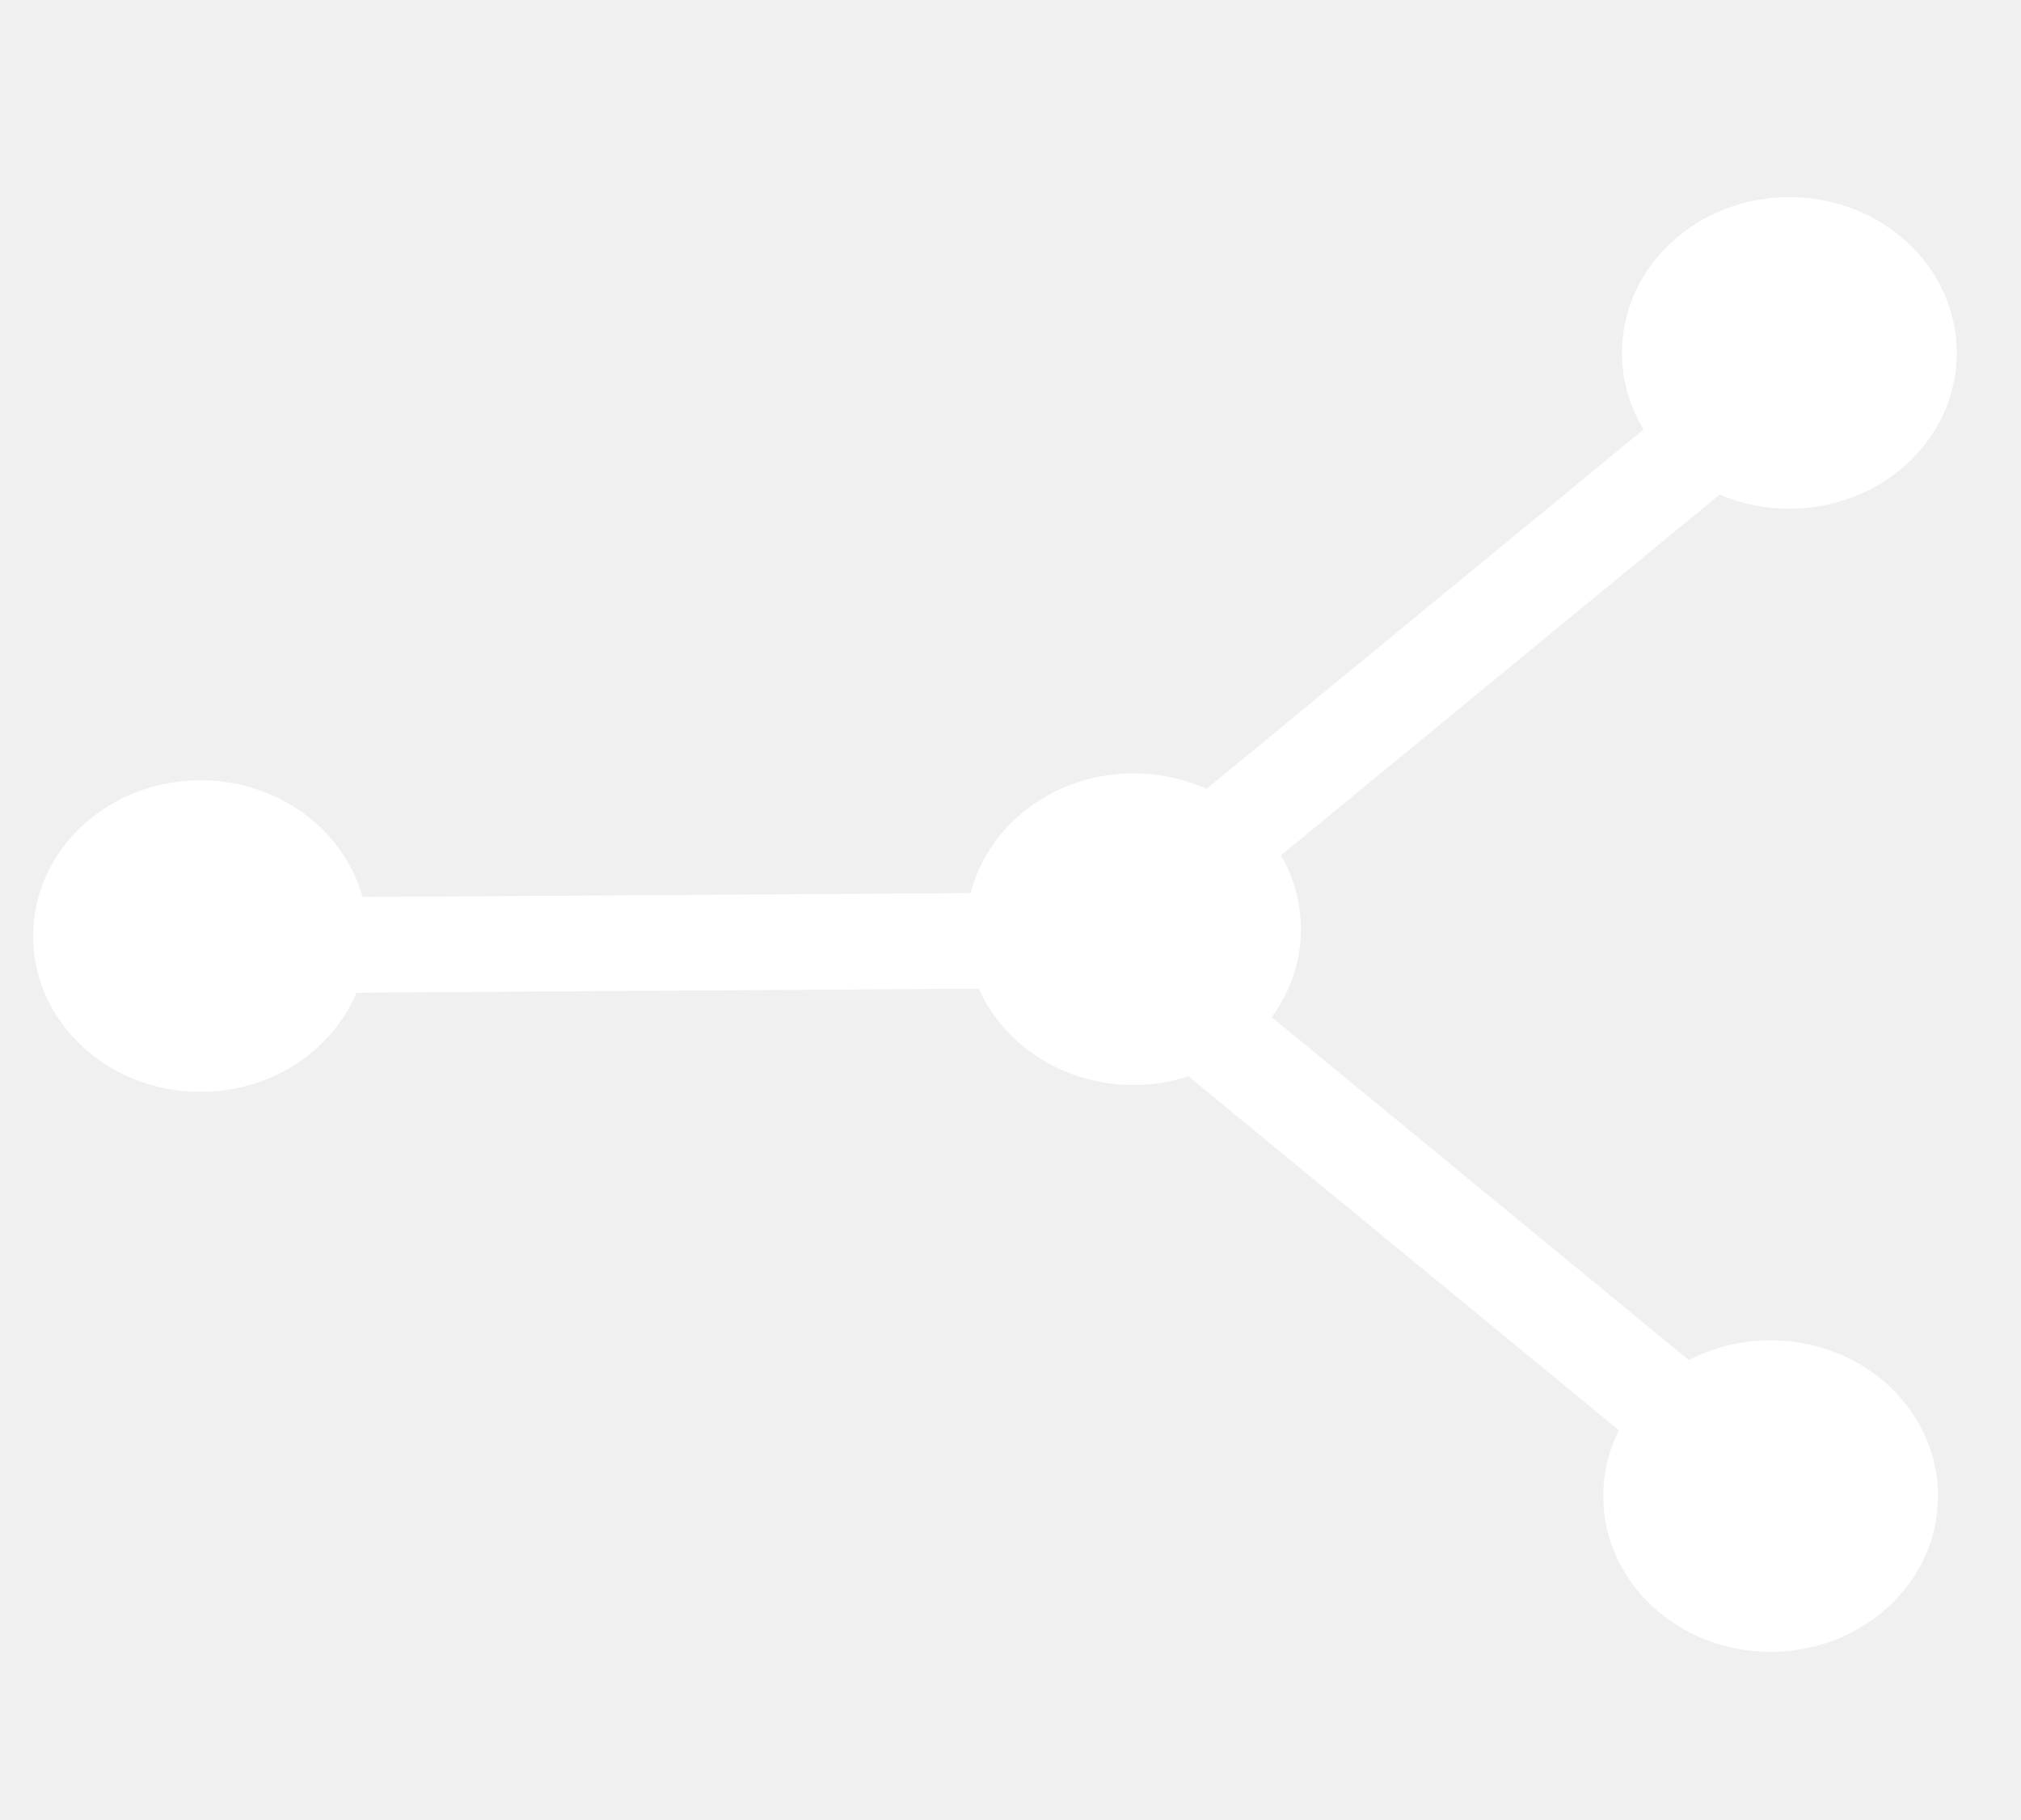
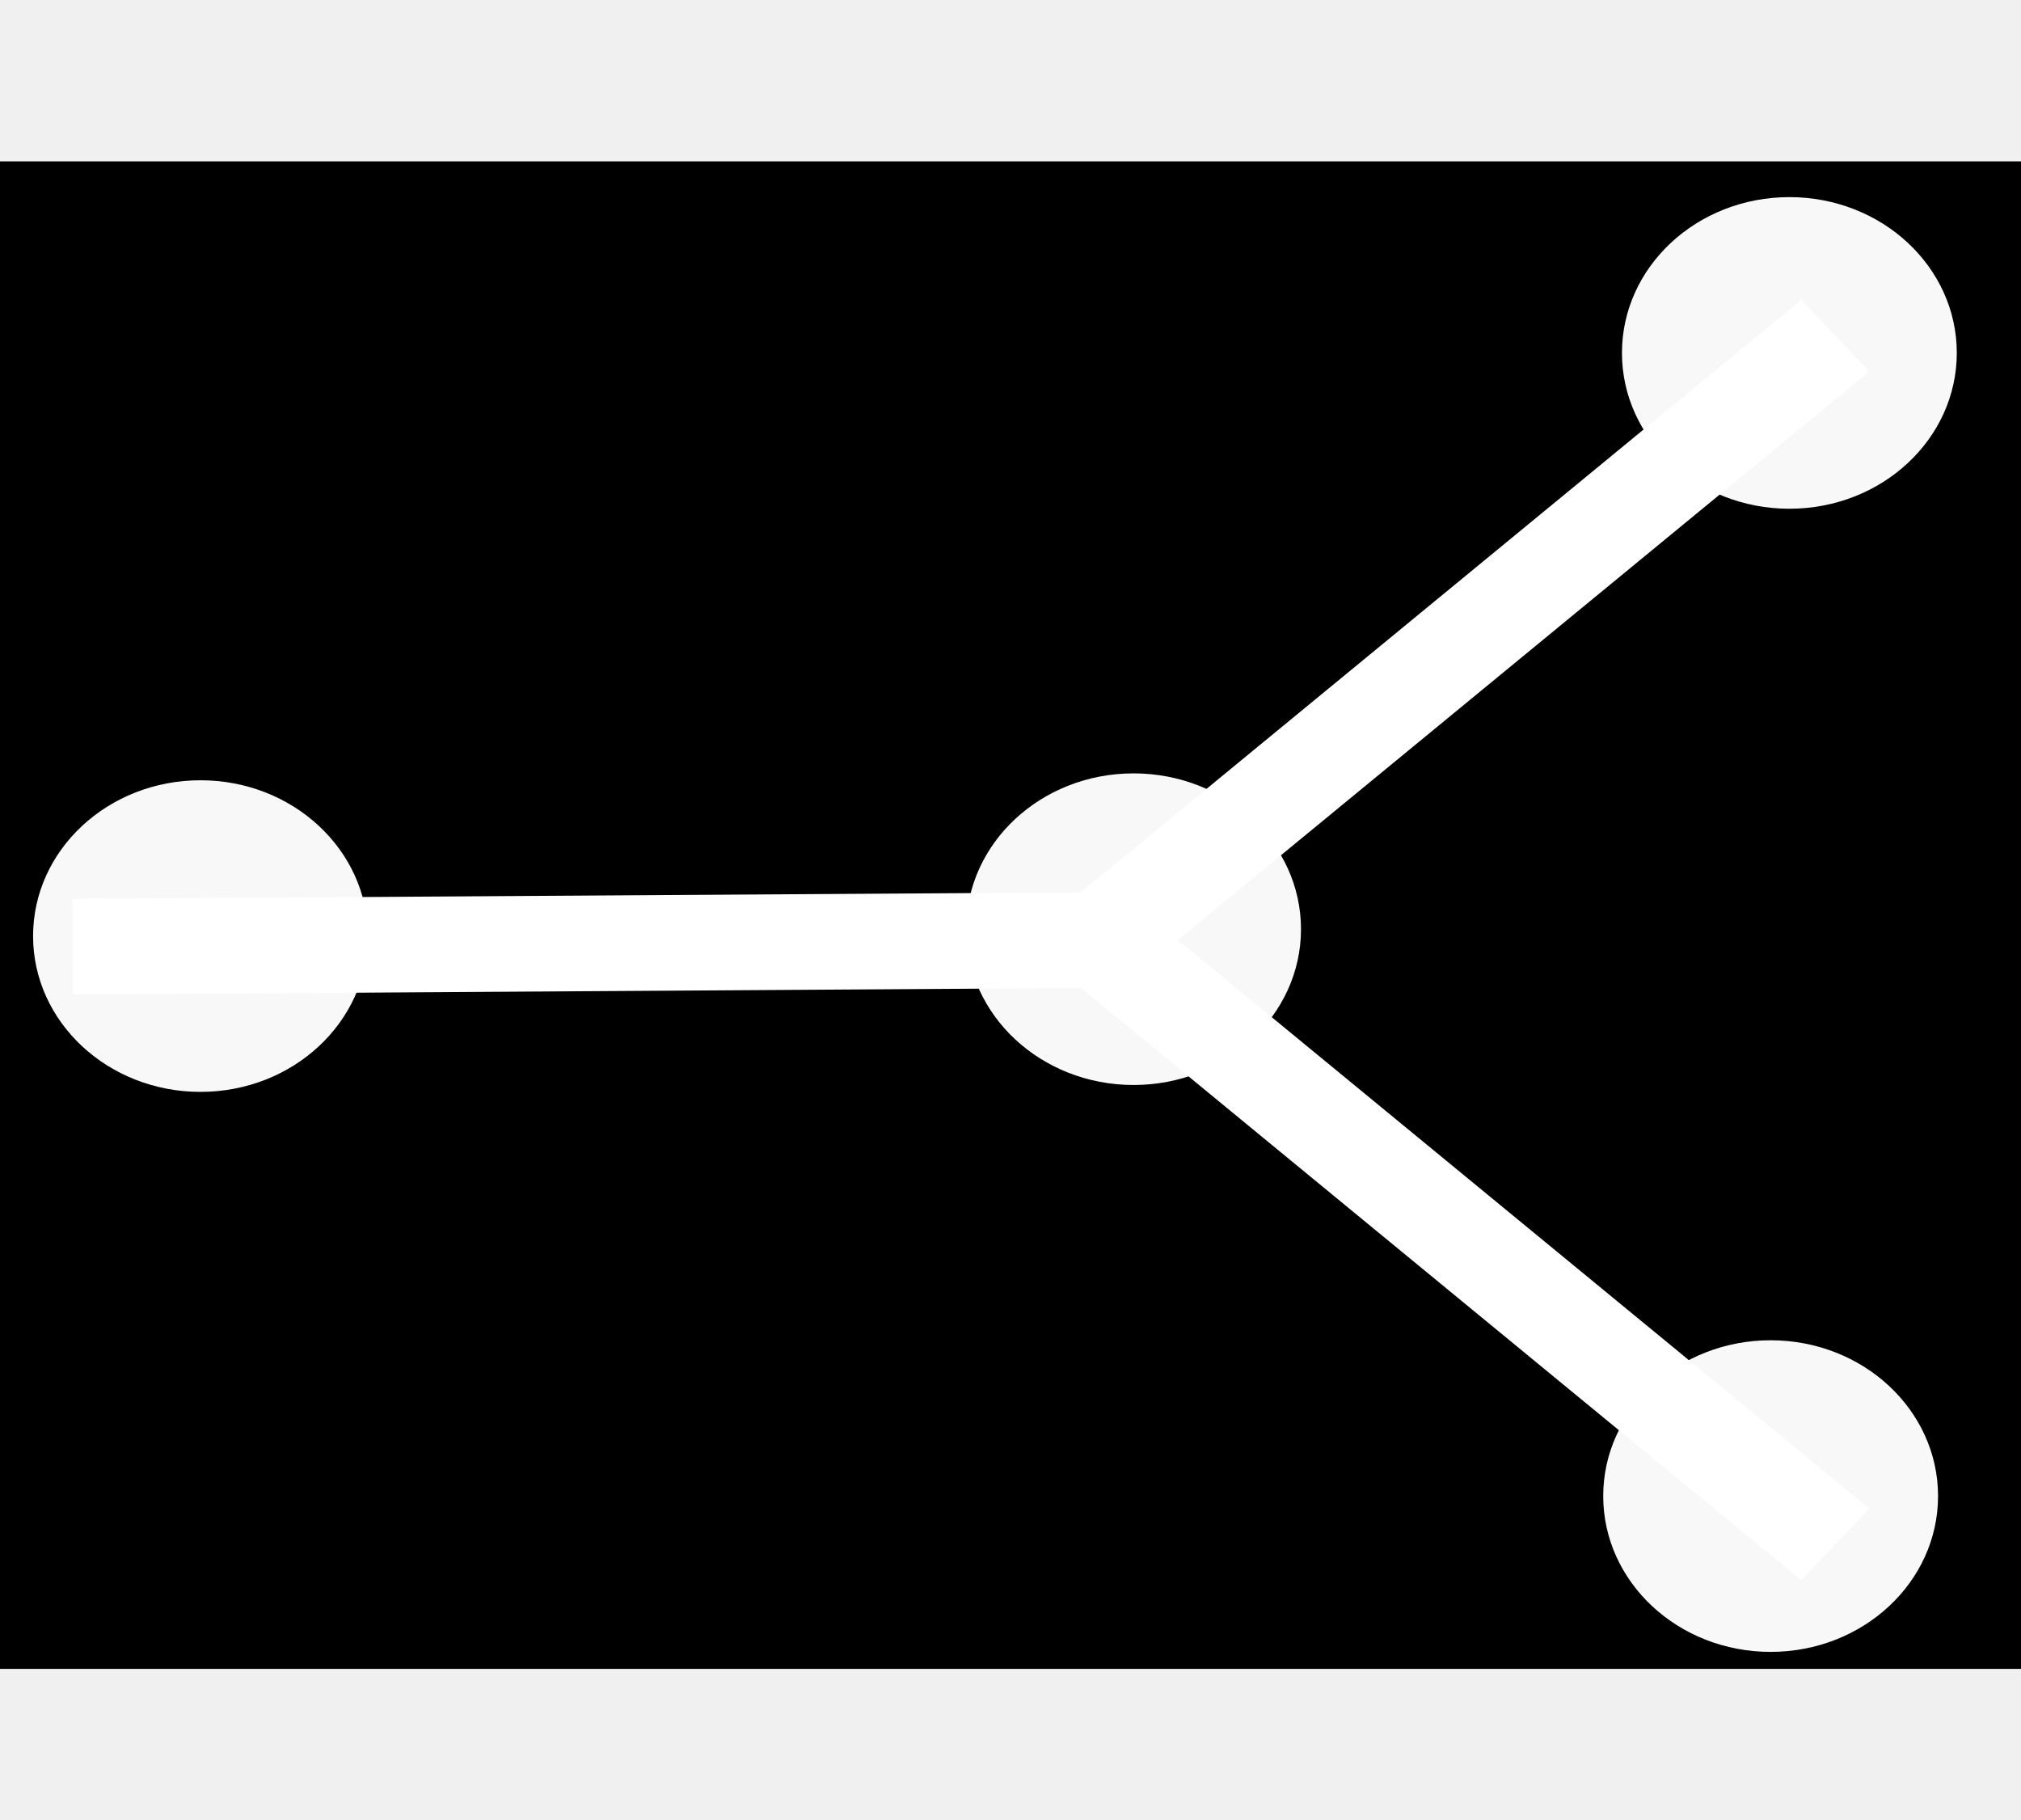
<svg xmlns="http://www.w3.org/2000/svg" width="46.172mm" height="41.558mm" viewBox="0 0 46.172 41.558" version="1.1" id="svg1867">
  <defs id="defs1861" />
  <g id="layer1" transform="translate(87.34219,-152.2448)">
+     <rect style="opacity:1;fill:#000000;fill-opacity:1;fill-rule:nonzero;stroke:none;stroke-width:0.514;stroke-linecap:round;stroke-linejoin:round;stroke-miterlimit:4;stroke-dasharray:none;stroke-opacity:1;paint-order:fill markers stroke" id="rect4858" width="61.105" height="34.435" x="-87.395" y="155.931" />
    <g id="g2548" transform="matrix(1.523539,0,0,1.417672,37.73951,-76.198)" style="stroke-width:0.68">
      <path id="path2457" d="m -81.011,176.393 15.41,-0.107" style="fill:none;stroke:#ffffff;stroke-width:1.541;stroke-linecap:butt;stroke-linejoin:miter;stroke-miterlimit:4;stroke-dasharray:none;stroke-opacity:1" />
      <g id="g2495" style="stroke-width:0.68">
        <path style="fill:none;stroke:#ffffff;stroke-width:1.541;stroke-linecap:butt;stroke-linejoin:miter;stroke-miterlimit:4;stroke-dasharray:none;stroke-opacity:1" d="m -65.601,176.286 11.023,-9.738" id="path2459" />
        <circle style="opacity:0.97;fill:#ffffff;fill-opacity:1;fill-rule:nonzero;stroke:#ffffff;stroke-width:0.657;stroke-linecap:round;stroke-linejoin:round;stroke-miterlimit:4;stroke-dasharray:none;stroke-opacity:1;paint-order:fill markers stroke" id="path2476-7" cx="-79.093" cy="176.222" r="2.182" />
        <circle style="opacity:0.97;fill:#ffffff;fill-opacity:1;fill-rule:nonzero;stroke:#ffffff;stroke-width:0.657;stroke-linecap:round;stroke-linejoin:round;stroke-miterlimit:4;stroke-dasharray:none;stroke-opacity:1;paint-order:fill markers stroke" id="path2476-7-8" cx="-65.101" cy="176.111" r="2.182" />
        <circle style="opacity:0.97;fill:#ffffff;fill-opacity:1;fill-rule:nonzero;stroke:#ffffff;stroke-width:0.657;stroke-linecap:round;stroke-linejoin:round;stroke-miterlimit:4;stroke-dasharray:none;stroke-opacity:1;paint-order:fill markers stroke" id="path2476-7-9" cx="-55.267" cy="166.826" r="2.182" />
      </g>
      <g id="g2495-8" transform="matrix(1,0,0,-1,0,352.5711)" style="stroke-width:0.68">
        <path style="fill:none;stroke:#ffffff;stroke-width:1.541;stroke-linecap:butt;stroke-linejoin:miter;stroke-miterlimit:4;stroke-dasharray:none;stroke-opacity:1" d="m -65.601,176.286 11.023,-9.738" id="path2459-3" />
        <circle style="opacity:0.97;fill:#ffffff;fill-opacity:1;fill-rule:nonzero;stroke:#ffffff;stroke-width:0.657;stroke-linecap:round;stroke-linejoin:round;stroke-miterlimit:4;stroke-dasharray:none;stroke-opacity:1;paint-order:fill markers stroke" id="path2476-7-5" cx="-55.548" cy="-167.326" r="2.182" transform="scale(1,-1)" />
      </g>
    </g>
  </g>
</svg>
